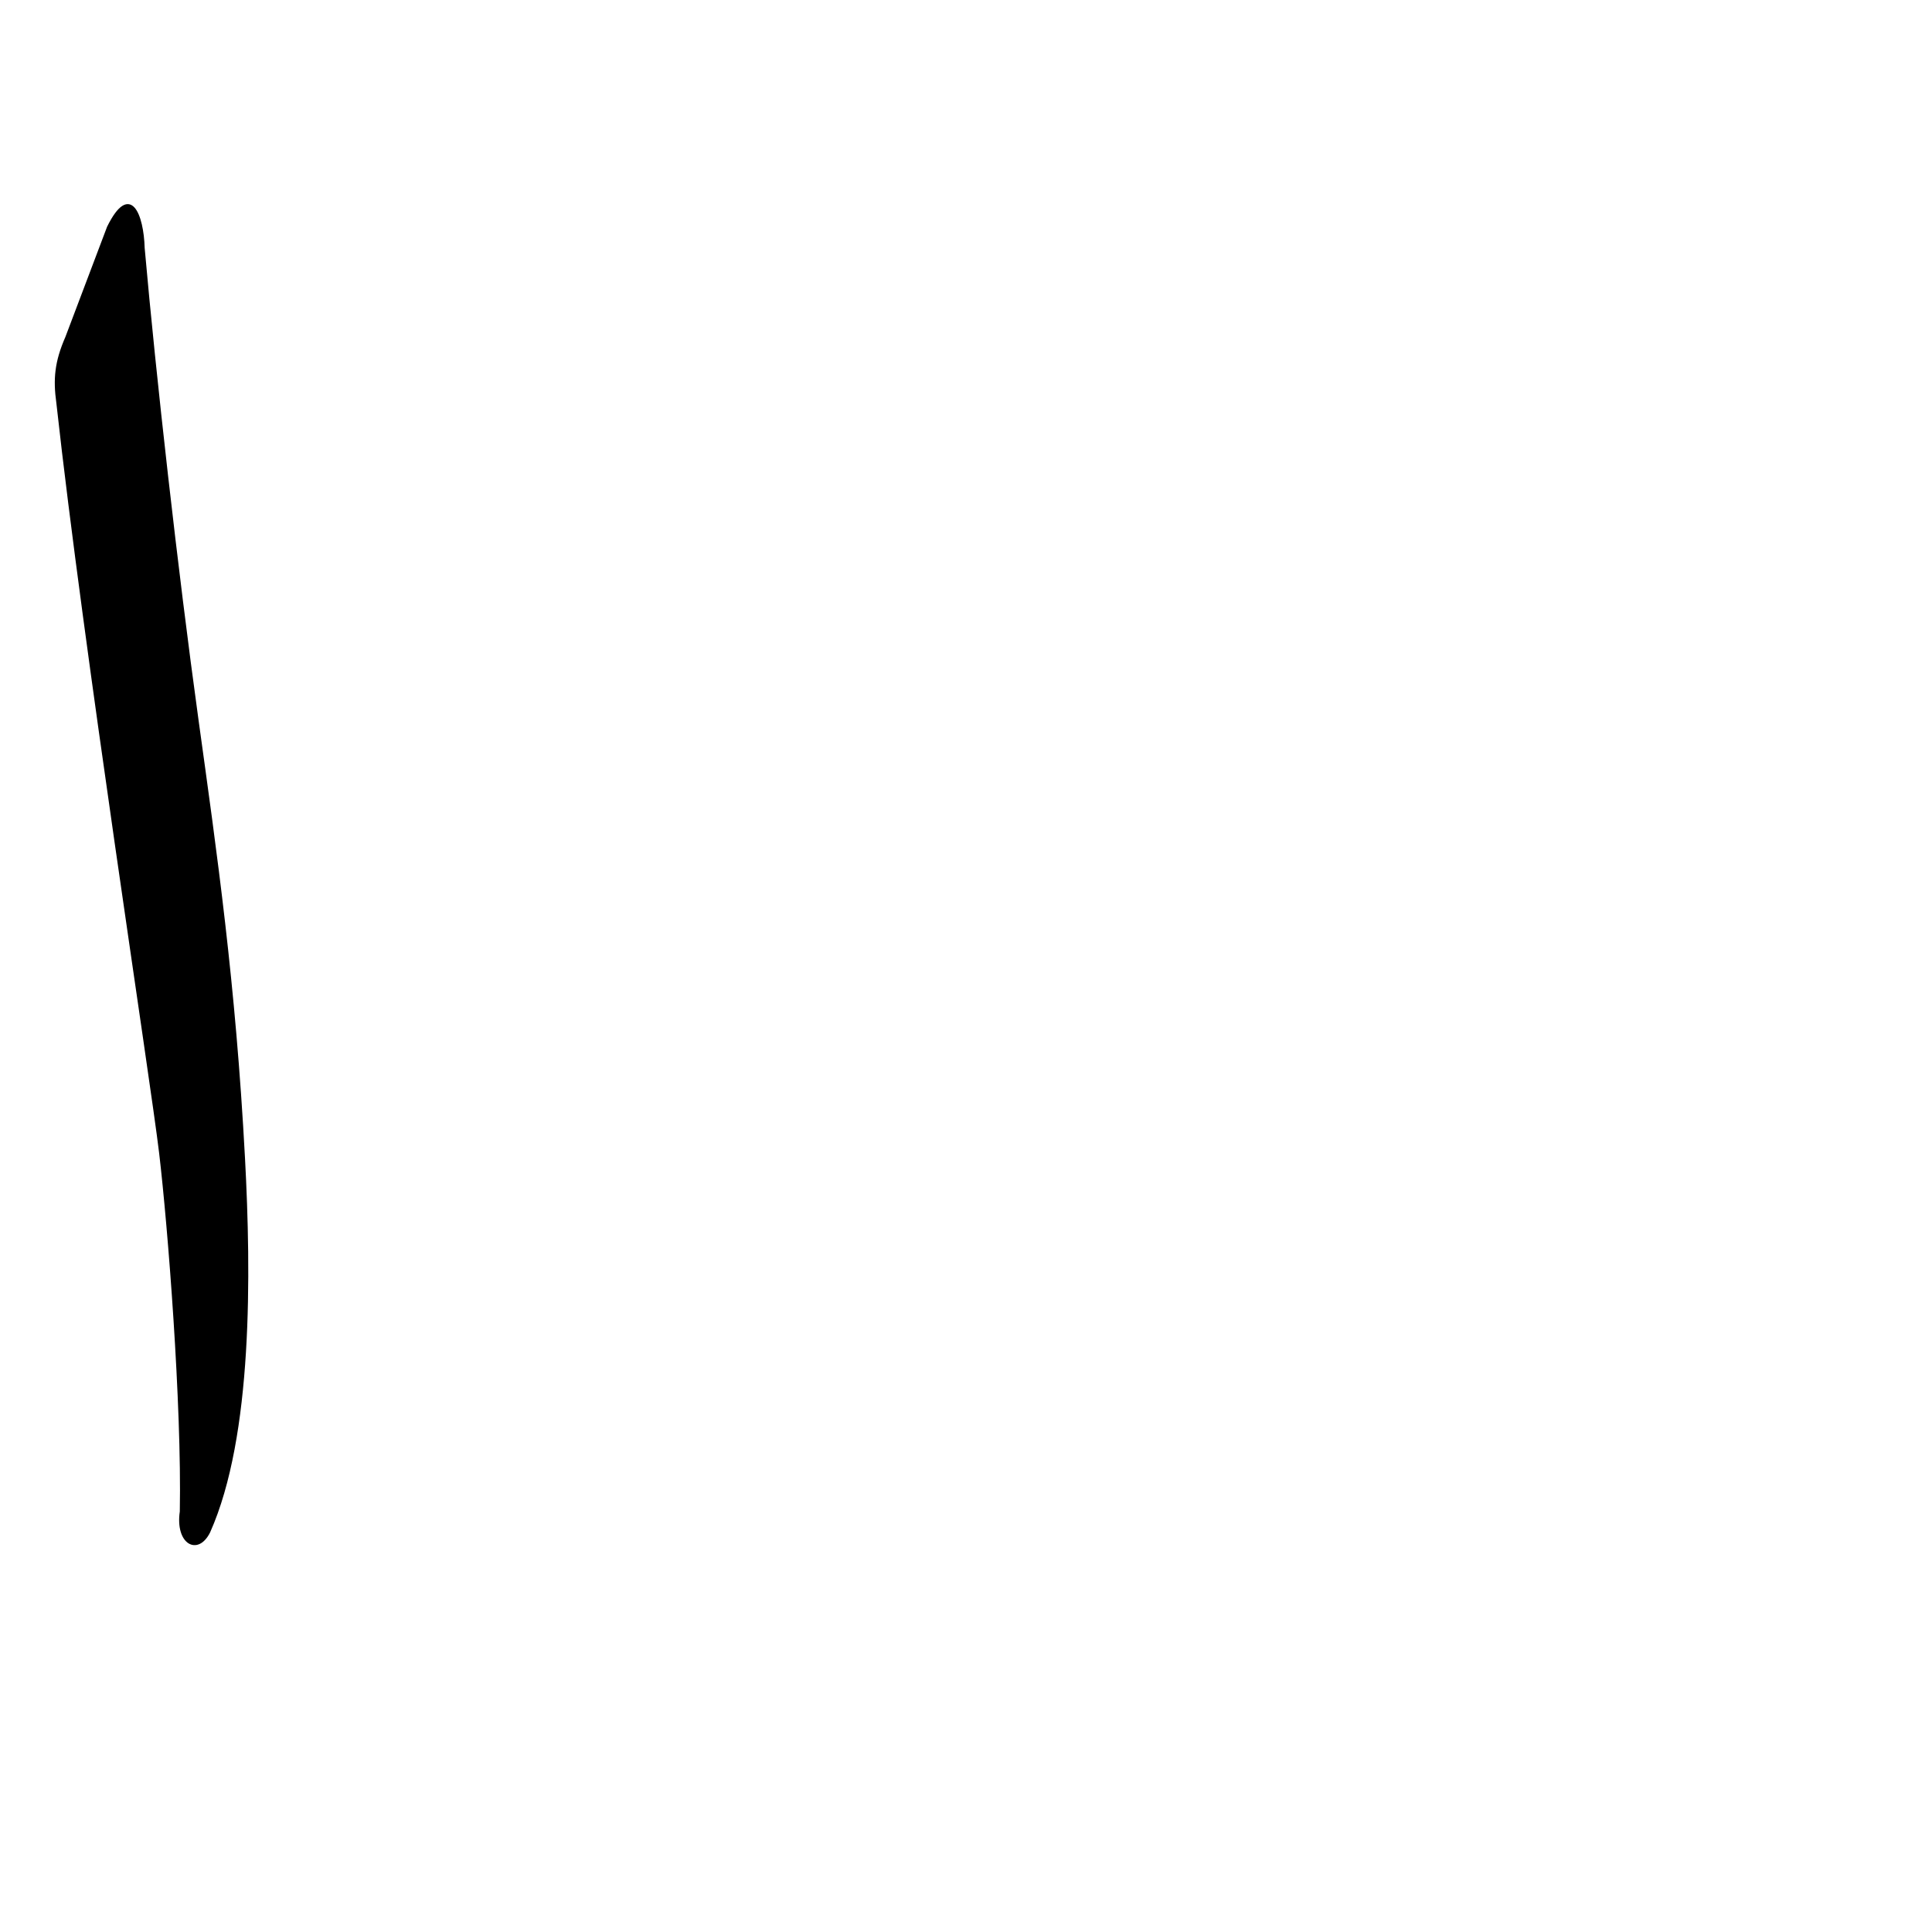
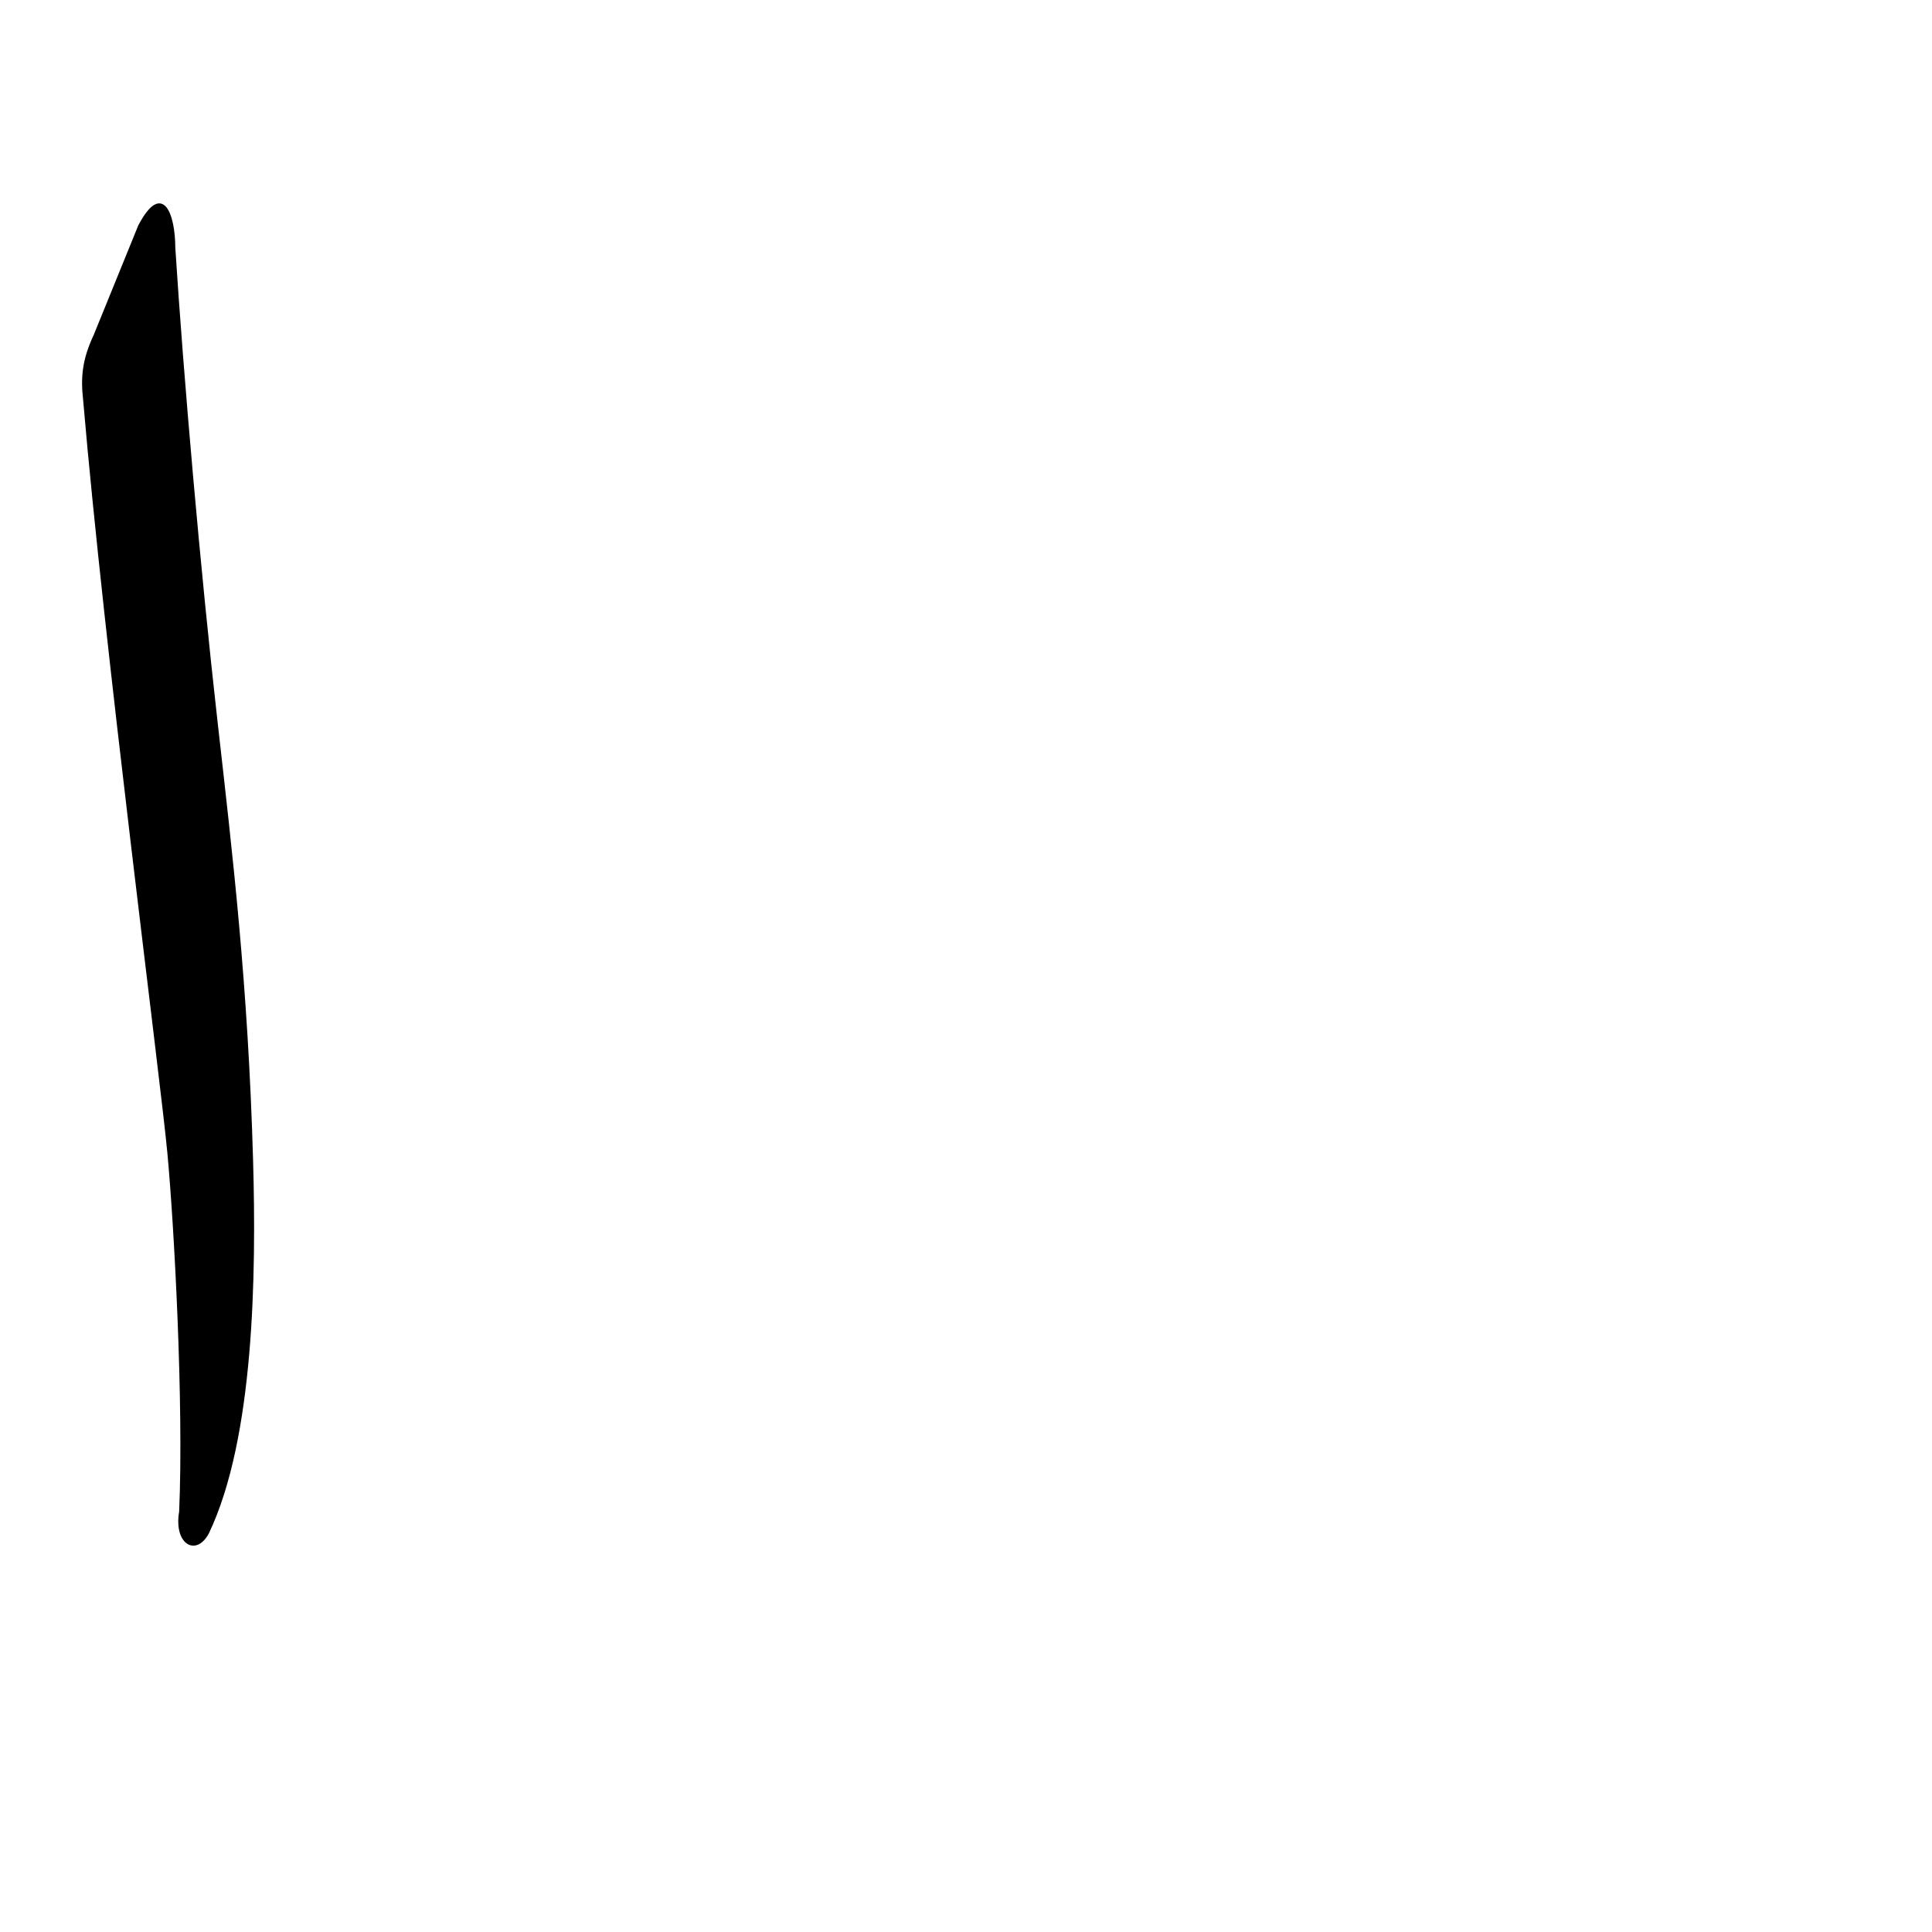
<svg xmlns="http://www.w3.org/2000/svg" version="1.0" width="1000" height="1000" id="svg5496">
  <defs id="defs5498">
    </defs>
  <g id="layer1" transform="matrix(0.3,0,0,0.3,-12.81315,401.2564)" />
-   <path style="fill:#000000;fill-opacity:1;fill-rule:evenodd;stroke:#000000;stroke-width:1px;stroke-linecap:butt;stroke-linejoin:miter;stroke-miterlimit:4;stroke-dasharray:none;stroke-opacity:1" d="M 55.879,117.577 L 34.292,174.629 C 28.76,187.31 27.953,196.227 29.666,208.551 C 43.768,336.497 78.375,558.764 82.877,596.883 C 87.382,635.028 94.605,726.687 93.567,782.376 C 91.142,798.797 102.28,805.047 108.305,792.942 C 130.455,743.242 129.48,658.963 126.323,599.683 C 121.468,508.513 111.818,441.882 102.243,372.595 C 91.544,295.181 80.229,194.561 74.382,128.371 C 73.904,111.274 67.419,94.18 55.879,117.577 z" id="path2480" />
+   <path style="fill:#000000;fill-opacity:1;stroke:#000000;stroke-width:1px;stroke-linecap:butt;stroke-linejoin:miter;stroke-miterlimit:4;stroke-opacity:1;stroke-dasharray:none" d="m 72.007,116.934 -22.993,56.499 c -5.845,12.54 -6.872,21.435 -5.464,33.798 10.93,128.256 40.025,351.311 43.582,389.53 3.559,38.245 8.511,130.055 6.094,185.701 -2.831,16.356 8.149,22.88 14.472,10.928 23.374,-49.136 24.485,-133.414 22.797,-192.754 -2.597,-91.262 -10.593,-158.112 -18.451,-227.614 -8.779,-77.655 -17.6,-178.524 -21.806,-244.839 -0.055,-17.103 -6.114,-34.353 -18.23,-11.248 z" id="path2480-5" />
</svg>
